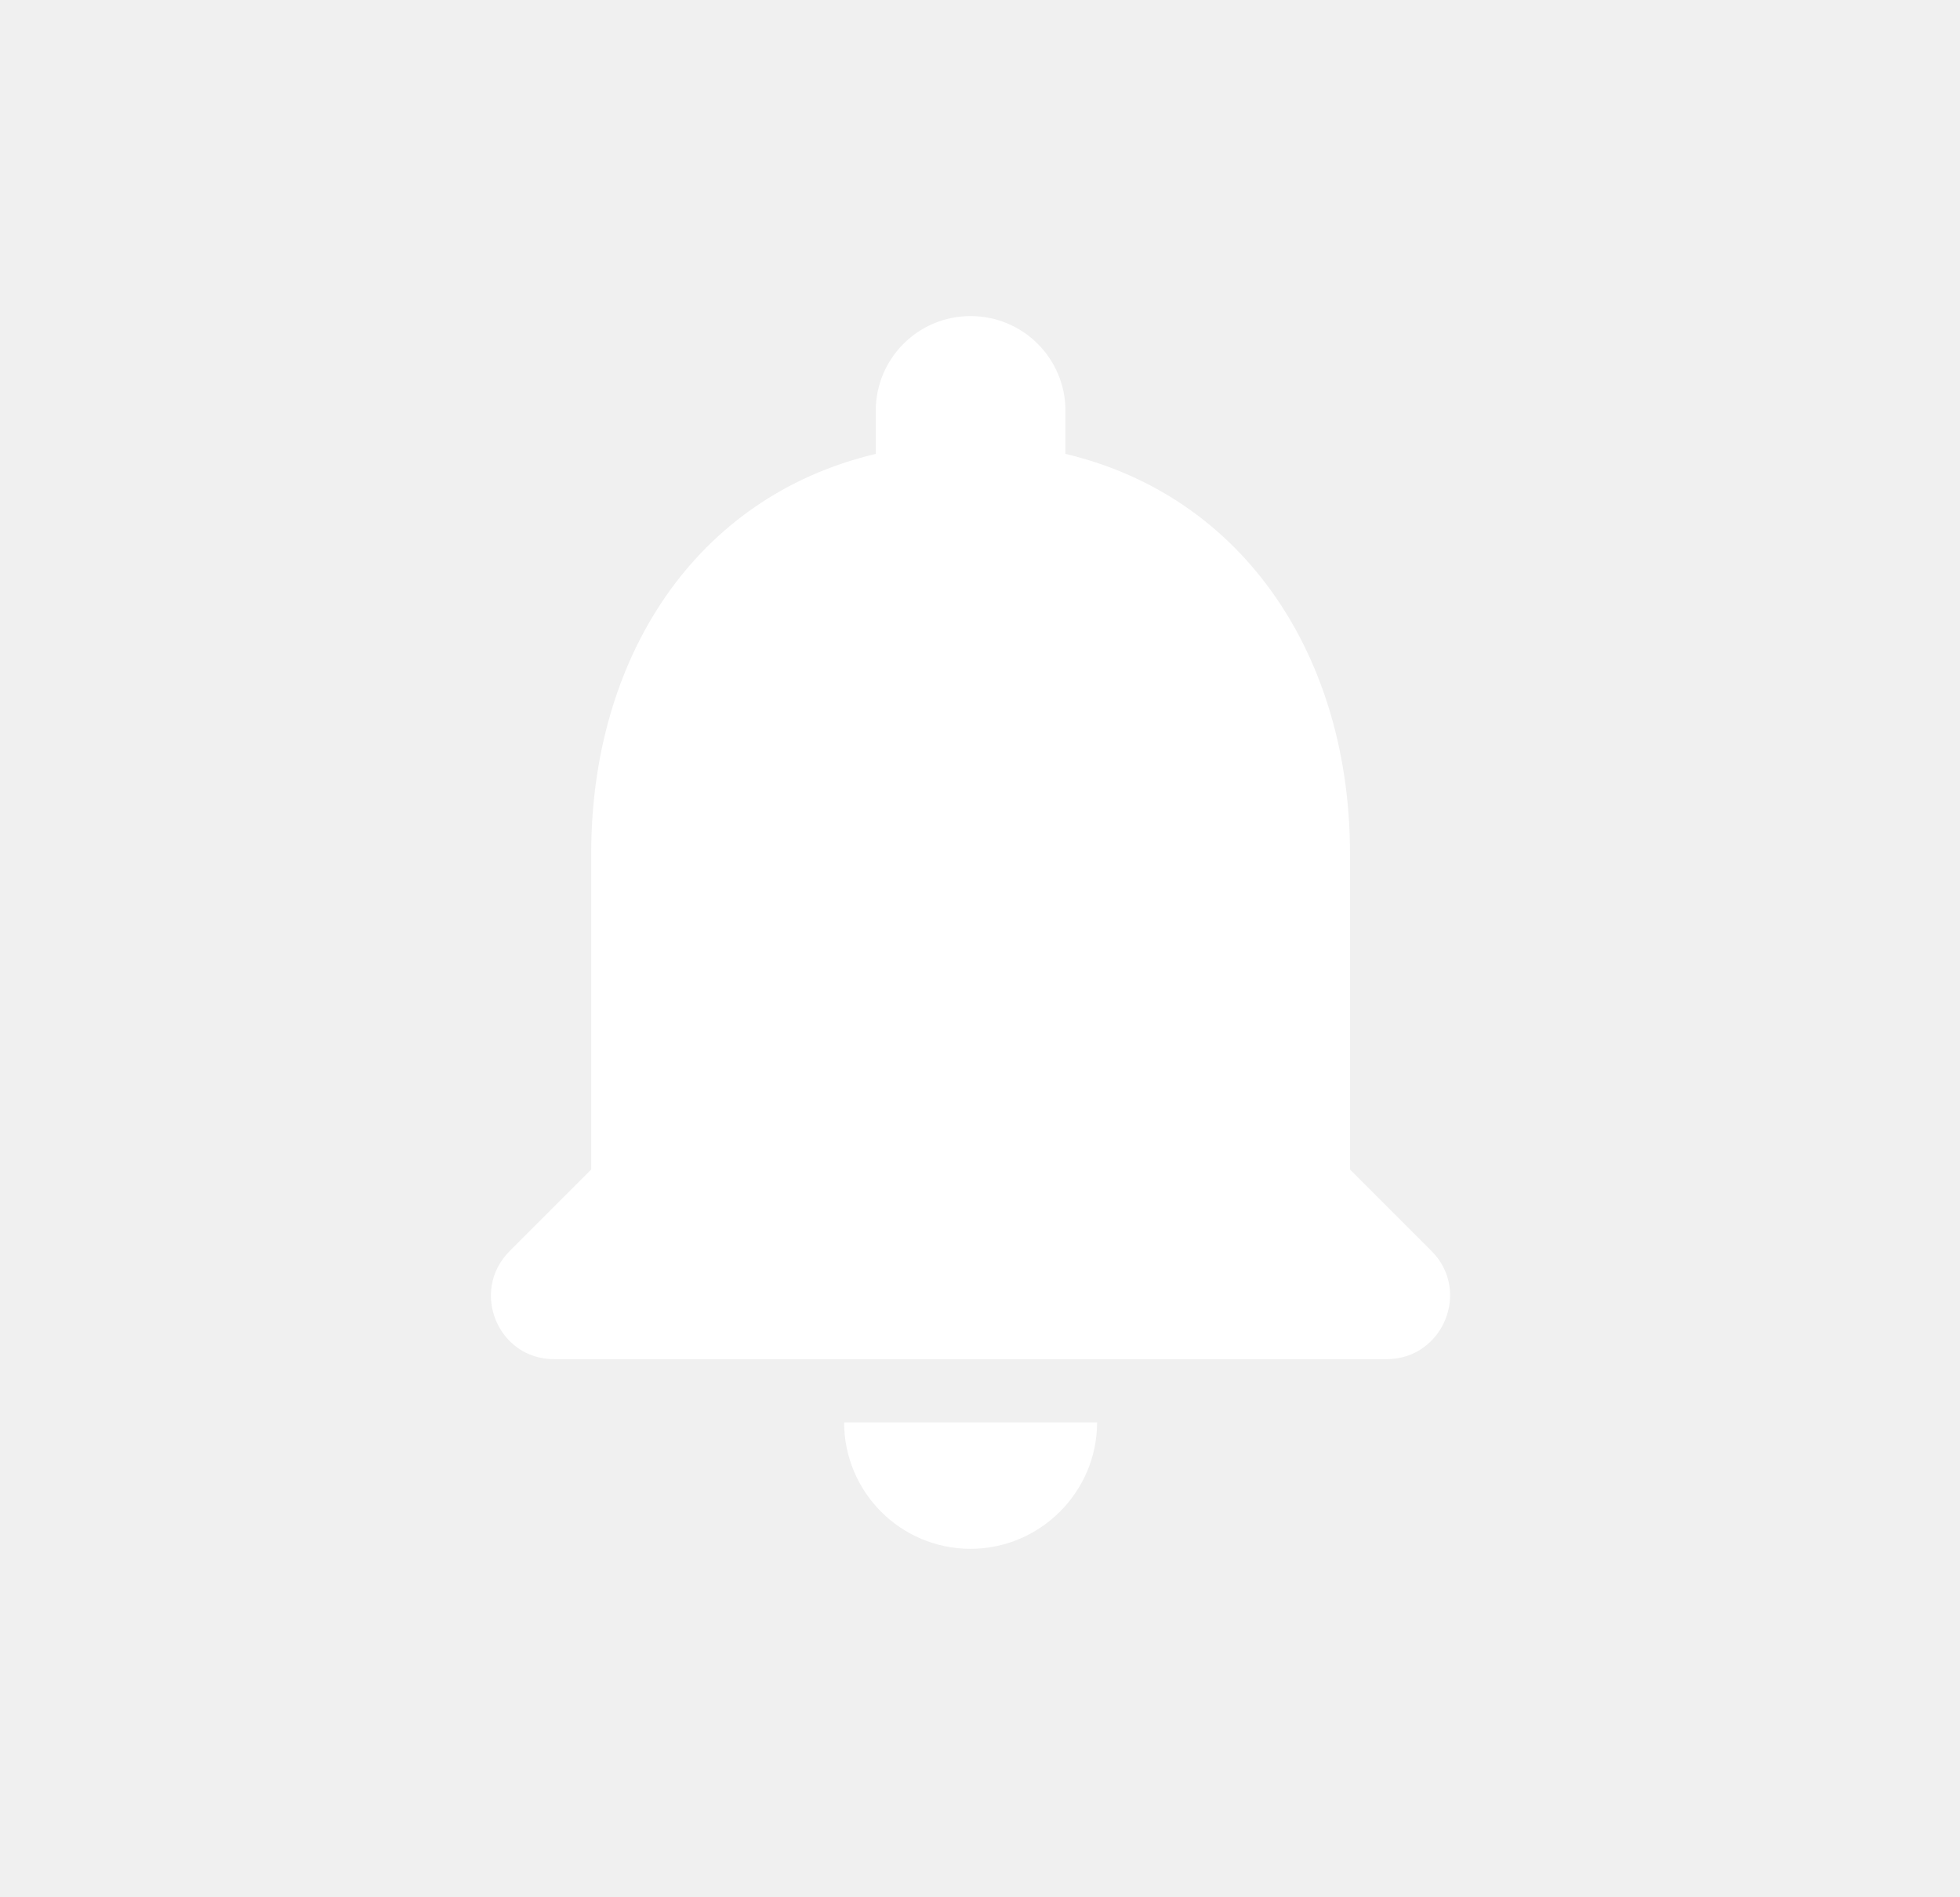
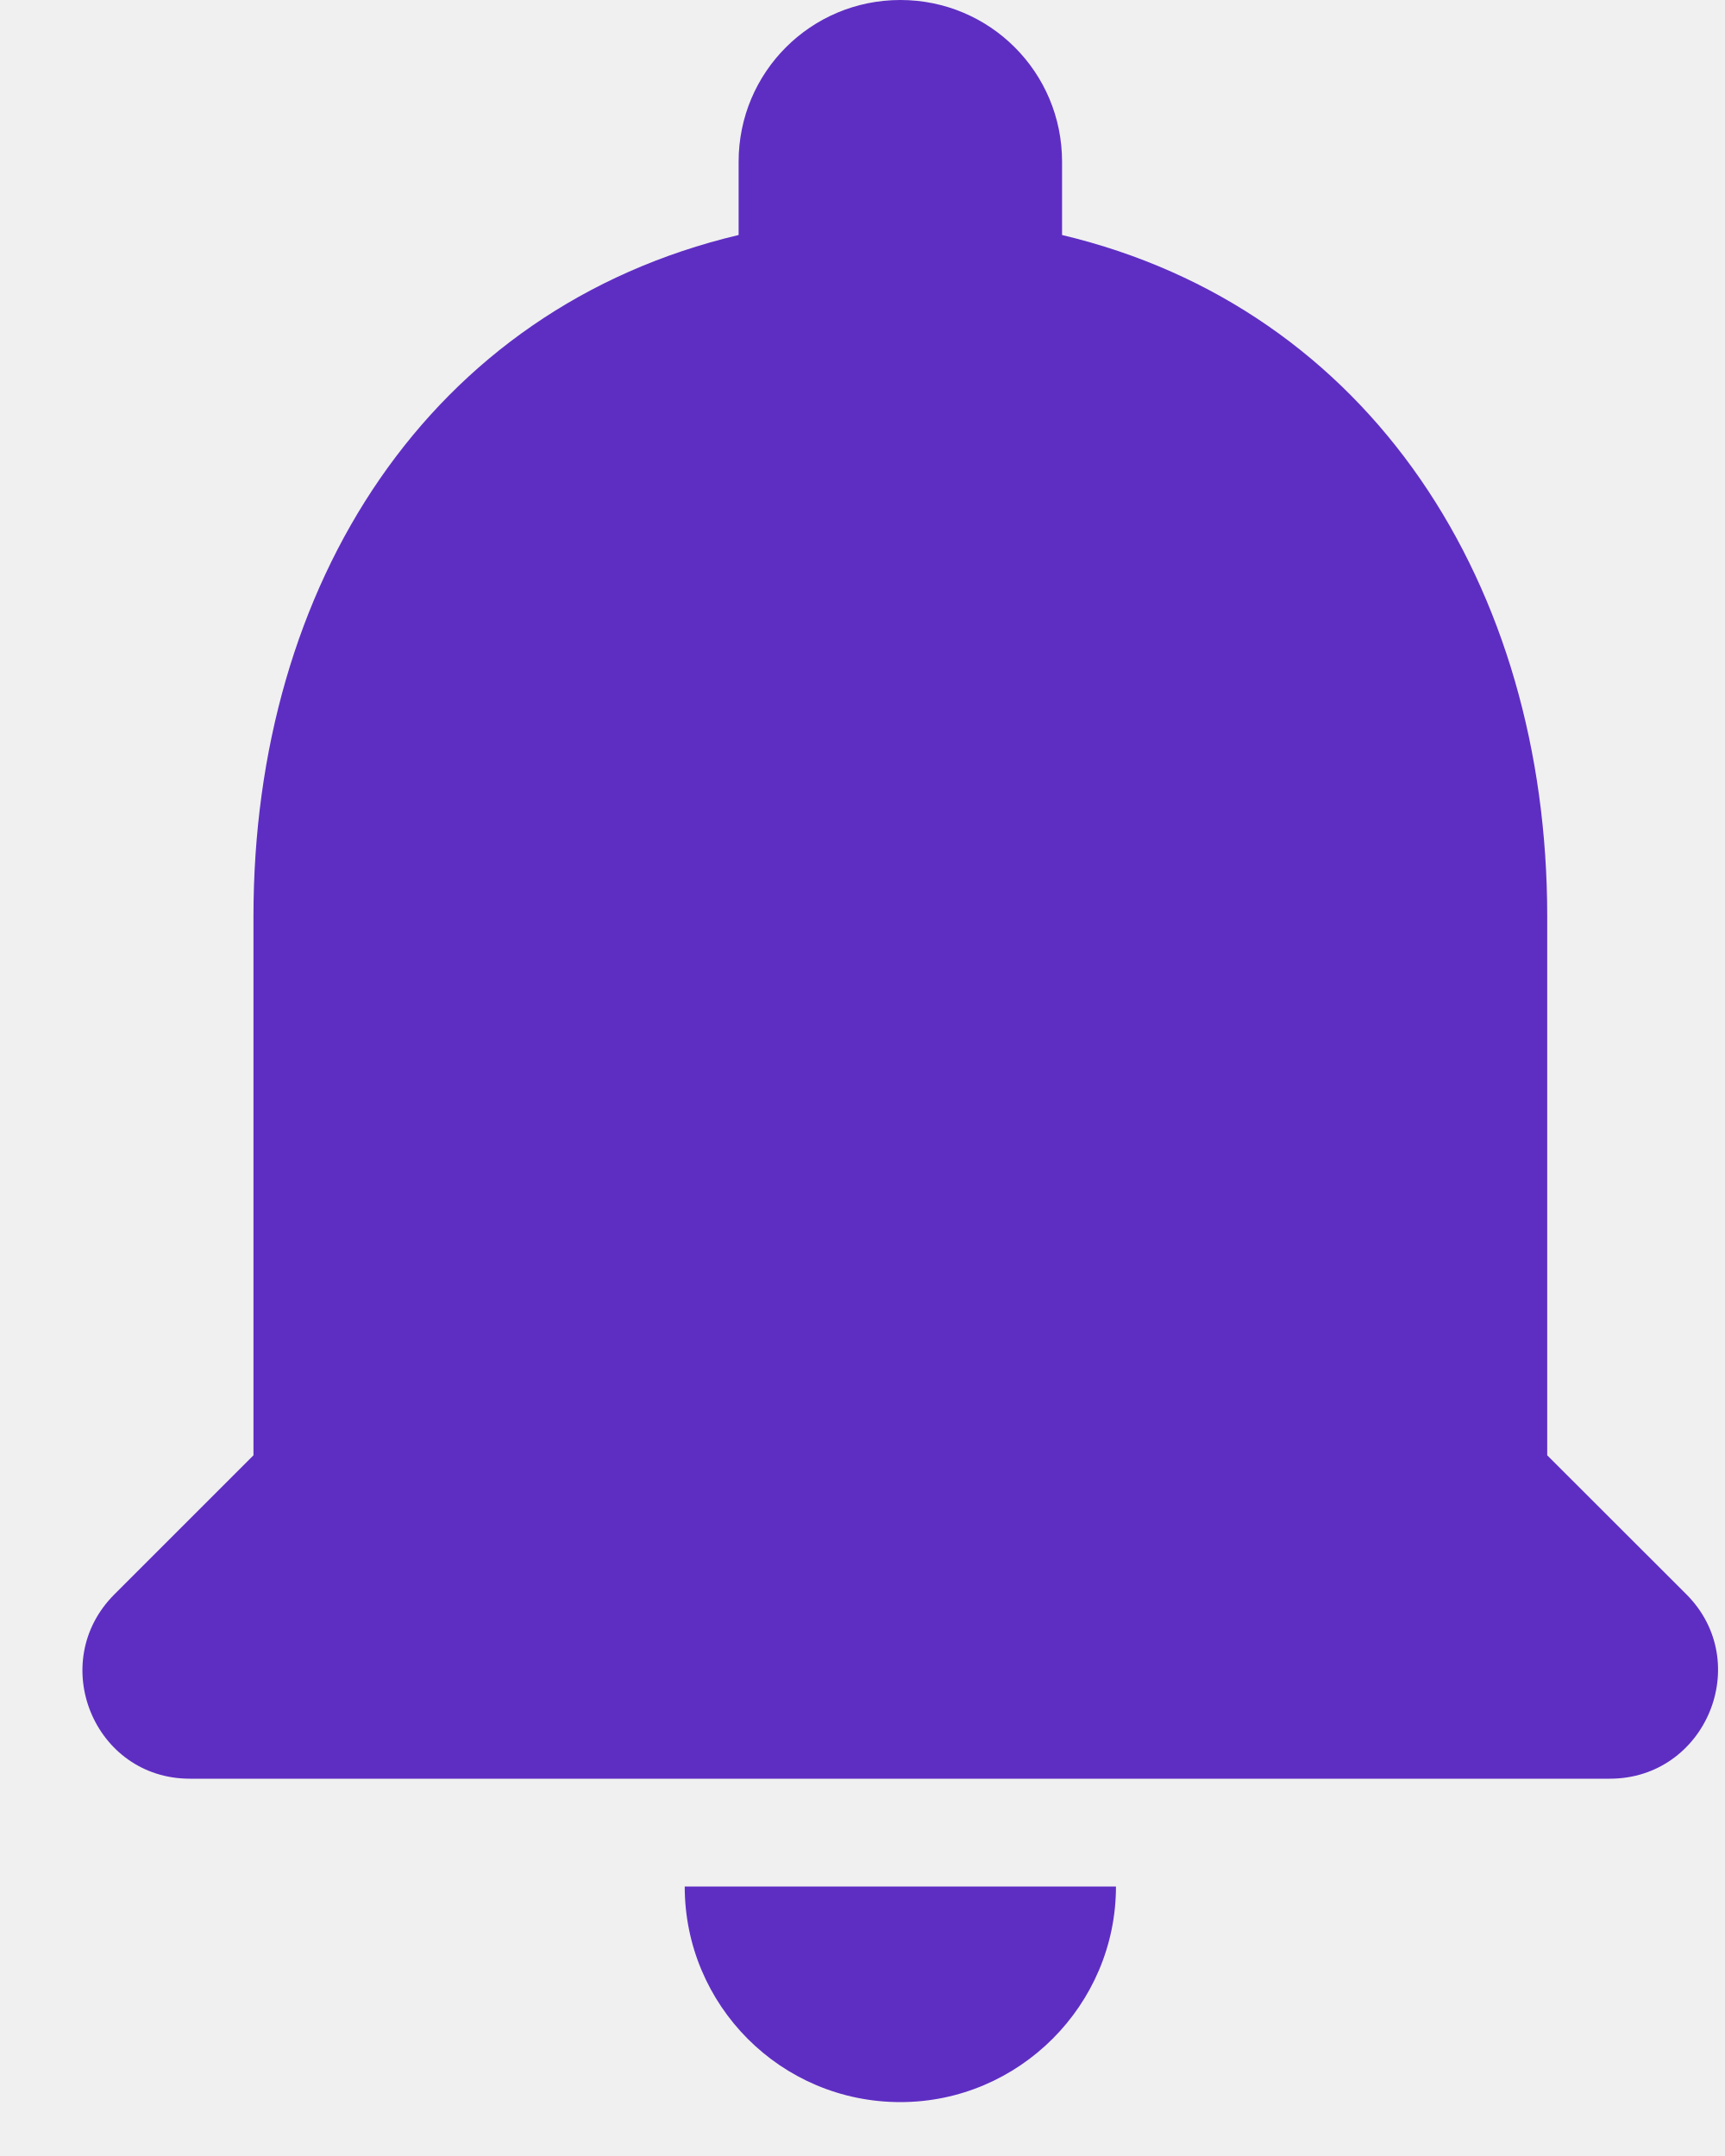
- <svg xmlns="http://www.w3.org/2000/svg" width="31" height="30" viewBox="0 0 31 30" fill="none">
-   <path fill-rule="evenodd" clip-rule="evenodd" d="M15.351 24.5C16.451 24.5 17.352 23.6 17.352 22.5H13.351C13.351 23.6 14.242 24.5 15.351 24.5ZM21.352 18.5V13.5C21.352 10.43 19.712 7.86 16.852 7.18V6.5C16.852 5.67 16.181 5 15.351 5C14.521 5 13.851 5.67 13.851 6.5V7.18C10.982 7.86 9.351 10.42 9.351 13.5V18.5L8.061 19.79C7.431 20.42 7.871 21.5 8.761 21.5H21.931C22.822 21.5 23.271 20.42 22.642 19.79L21.352 18.5Z" fill="#fff" />
+ <svg xmlns="http://www.w3.org/2000/svg" width="16" height="20" viewBox="0 0 16 20" fill="none">
+   <path fill-rule="evenodd" clip-rule="evenodd" d="M8.351 19.5C9.451 19.5 10.351 18.6 10.351 17.5H6.351C6.351 18.6 7.241 19.5 8.351 19.5ZM14.351 13.5V8.5C14.351 5.43 12.711 2.86 9.851 2.18V1.5C9.851 0.67 9.181 0 8.351 0C7.521 0 6.851 0.67 6.851 1.5V2.18C3.981 2.86 2.351 5.42 2.351 8.5V13.5L1.061 14.79C0.431 15.42 0.871 16.5 1.761 16.5H14.931C15.822 16.5 16.271 15.42 15.642 14.79L14.351 13.5Z" fill="#5E2EC3" />
</svg>
